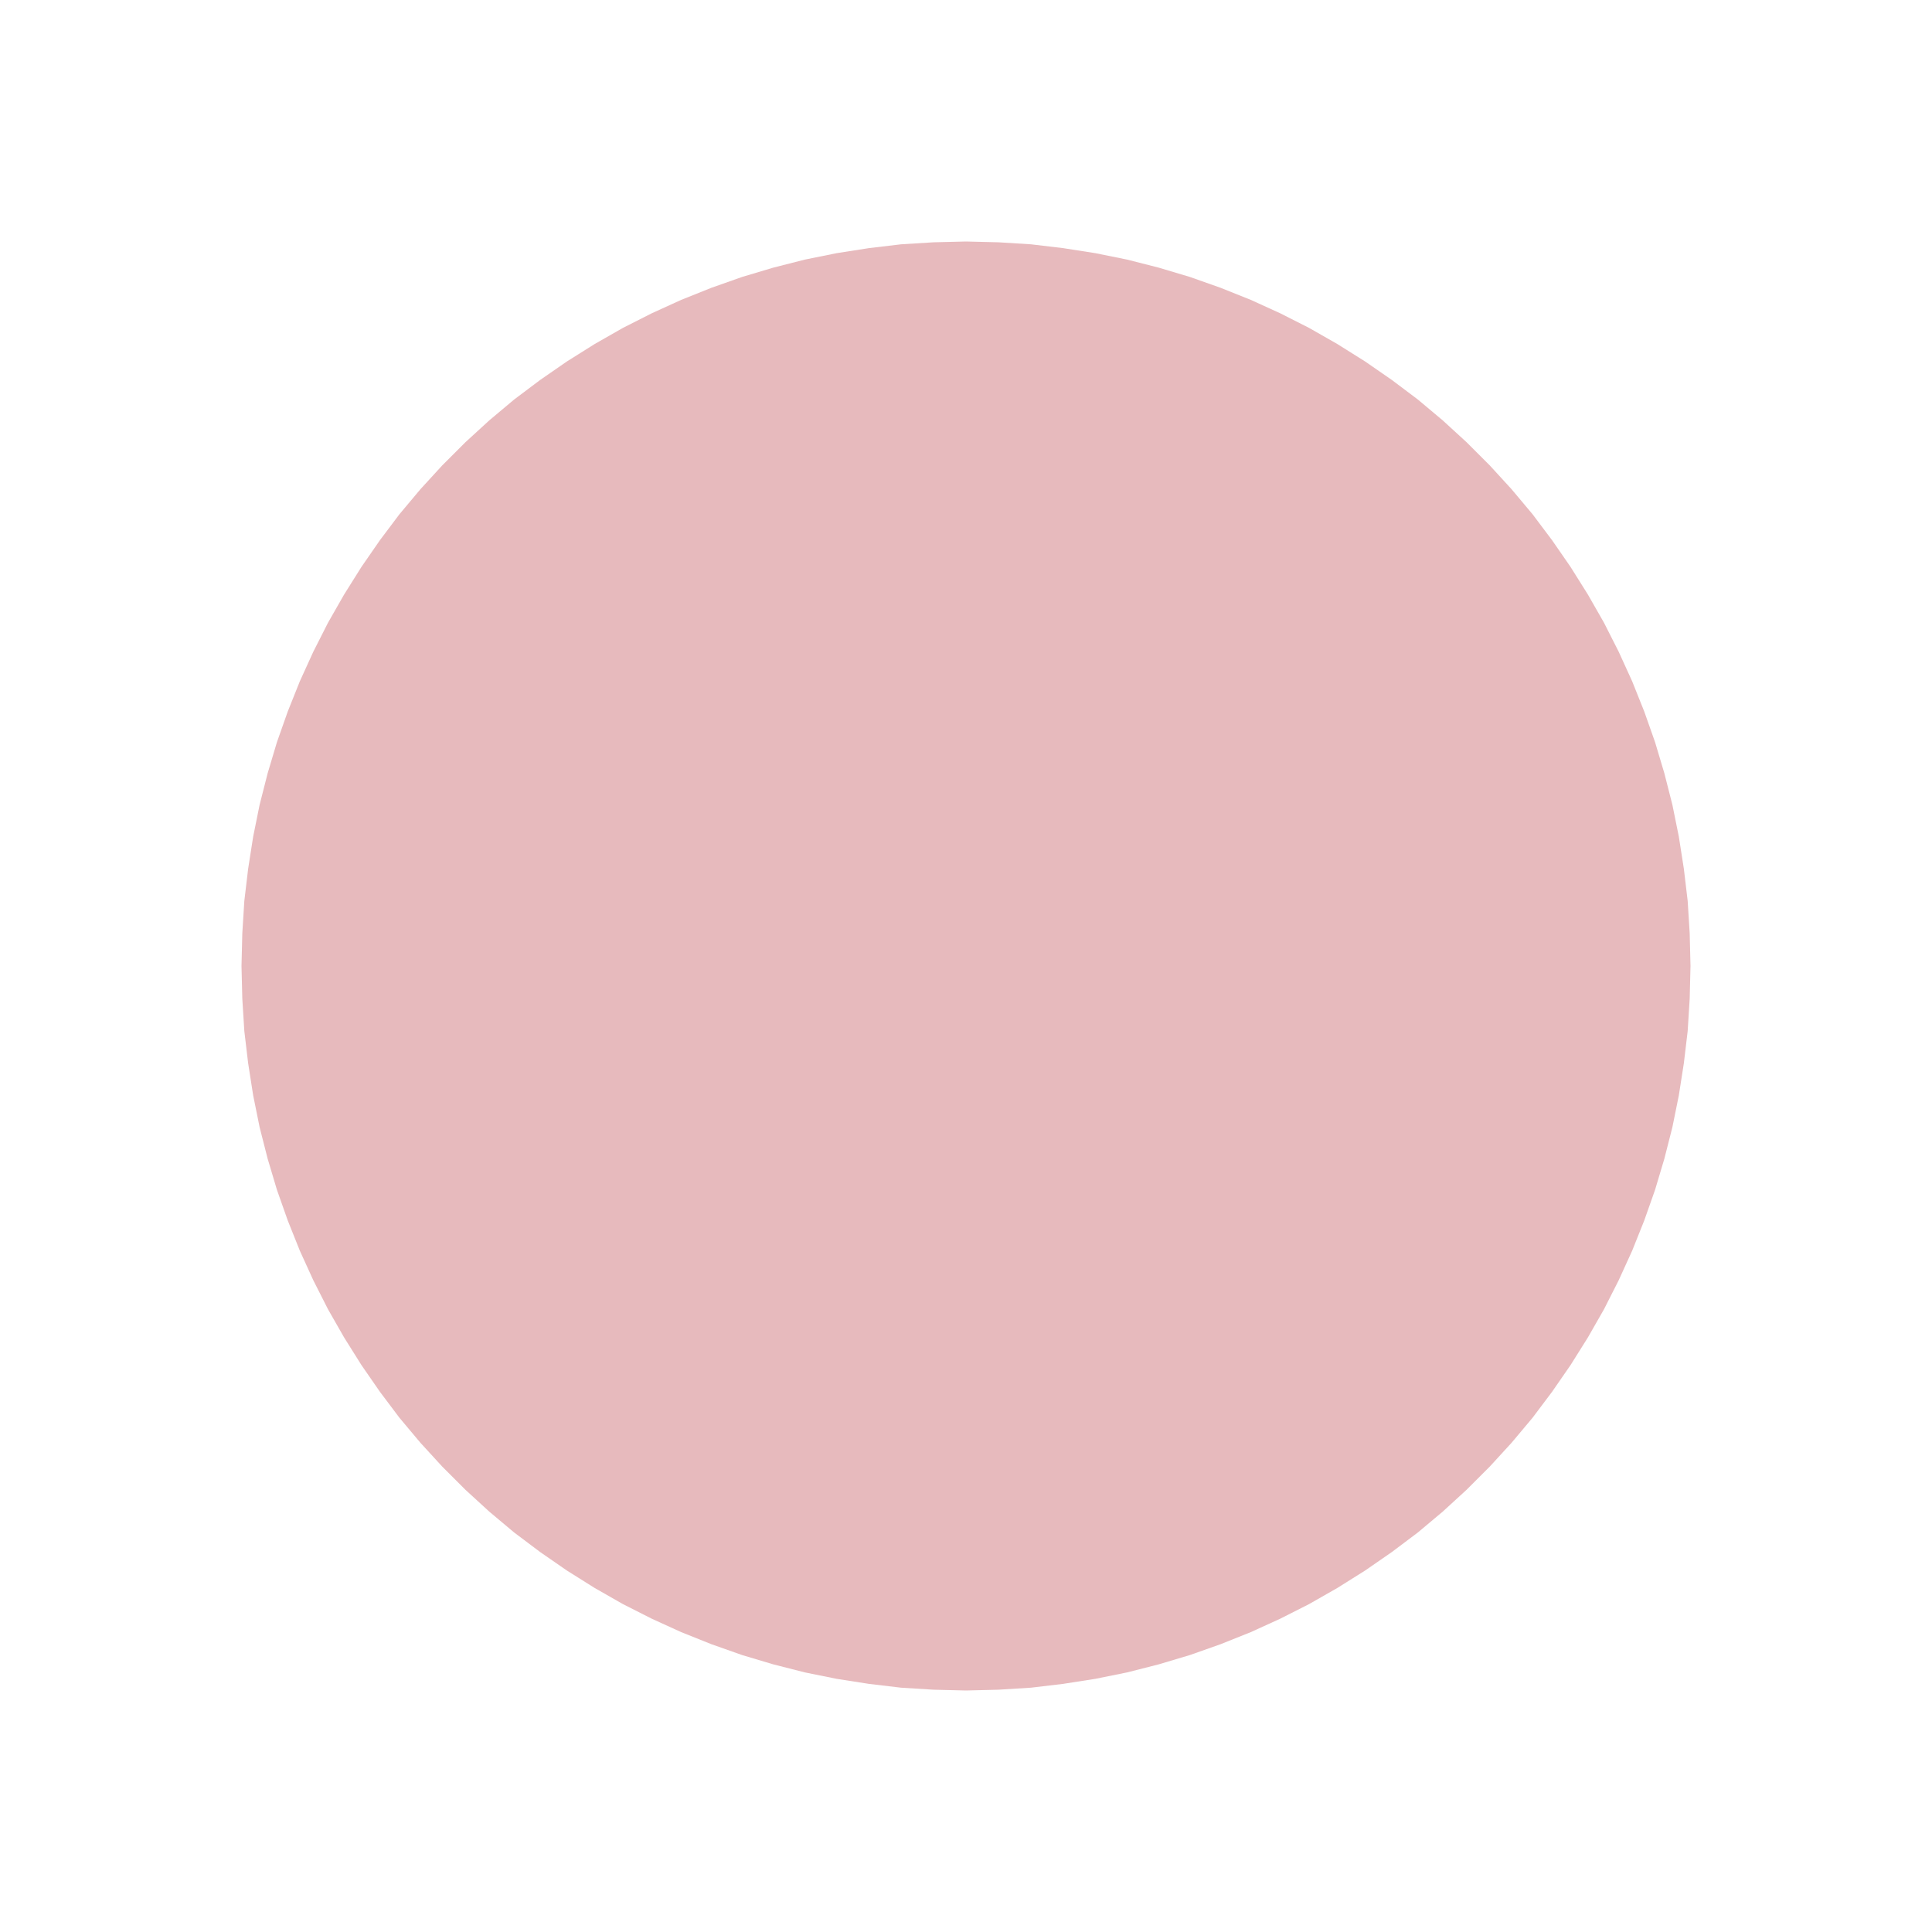
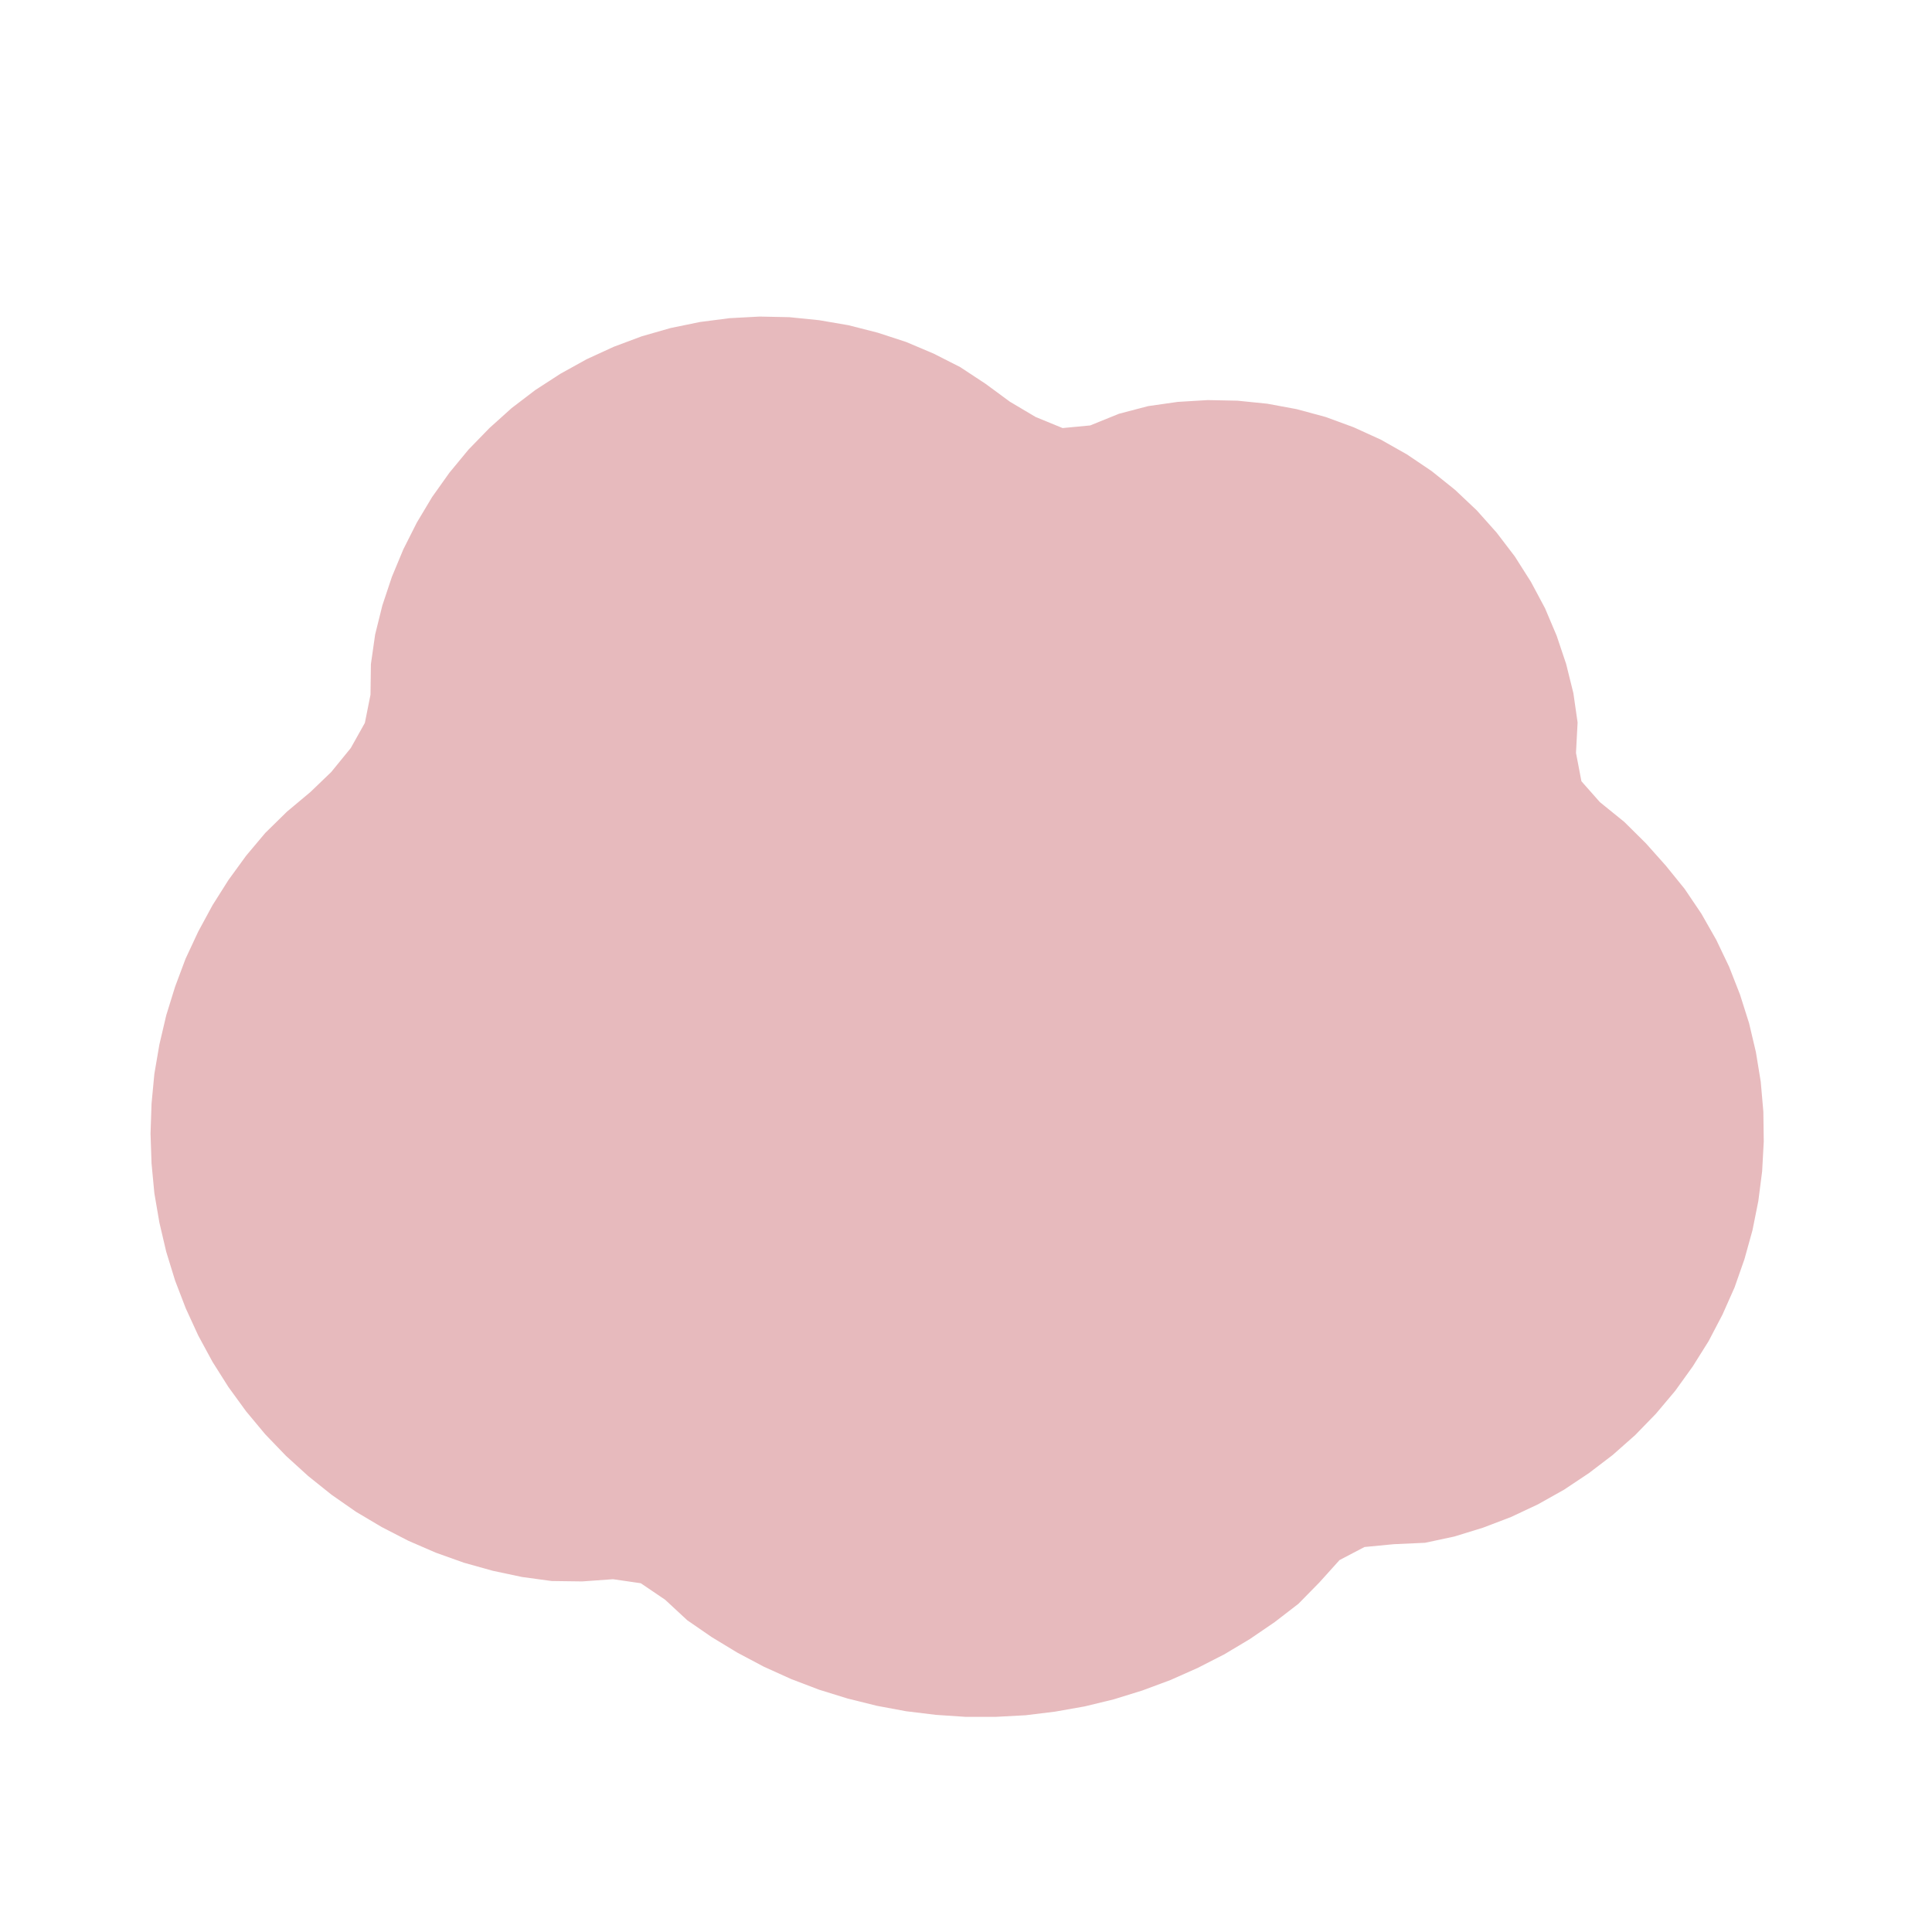
<svg xmlns="http://www.w3.org/2000/svg" viewBox="0 0 96 96" width="96" height="96">
-   <path id="govde" d="M84.00 48.00 L83.96 49.62 L83.86 51.23 L83.67 52.83 L83.42 54.43 L83.10 56.01 L82.70 57.58 L82.24 59.12 L81.70 60.65 L81.10 62.15 L80.43 63.62 L79.70 65.06 L78.90 66.46 L78.04 67.83 L77.12 69.16 L76.15 70.45 L75.11 71.69 L74.02 72.88 L72.88 74.02 L71.69 75.11 L70.45 76.15 L69.16 77.12 L67.83 78.04 L66.46 78.90 L65.06 79.70 L63.62 80.43 L62.15 81.10 L60.65 81.70 L59.12 82.24 L57.58 82.70 L56.01 83.10 L54.43 83.42 L52.83 83.67 L51.23 83.86 L49.62 83.96 L48.00 84.00 L46.38 83.96 L44.77 83.86 L43.17 83.67 L41.57 83.42 L39.99 83.10 L38.42 82.70 L36.88 82.24 L35.35 81.70 L33.85 81.10 L32.38 80.43 L30.94 79.70 L29.54 78.90 L28.17 78.04 L26.84 77.12 L25.55 76.15 L24.31 75.11 L23.12 74.02 L21.98 72.88 L20.89 71.69 L19.85 70.45 L18.88 69.16 L17.96 67.83 L17.10 66.46 L16.30 65.06 L15.57 63.62 L14.90 62.15 L14.30 60.65 L13.76 59.12 L13.30 57.58 L12.90 56.01 L12.58 54.43 L12.33 52.83 L12.14 51.23 L12.04 49.62 L12.00 48.00 L12.04 46.38 L12.14 44.77 L12.33 43.17 L12.58 41.57 L12.90 39.99 L13.30 38.42 L13.76 36.88 L14.30 35.35 L14.90 33.85 L15.57 32.38 L16.30 30.94 L17.10 29.54 L17.96 28.17 L18.88 26.84 L19.85 25.55 L20.89 24.31 L21.98 23.12 L23.12 21.98 L24.31 20.89 L25.55 19.85 L26.84 18.88 L28.17 17.96 L29.54 17.10 L30.94 16.30 L32.38 15.57 L33.85 14.90 L35.35 14.30 L36.88 13.76 L38.42 13.30 L39.99 12.90 L41.57 12.58 L43.17 12.33 L44.77 12.14 L46.38 12.04 L48.00 12.00 L49.62 12.04 L51.23 12.14 L52.83 12.33 L54.43 12.58 L56.01 12.90 L57.58 13.30 L59.12 13.76 L60.65 14.30 L62.15 14.90 L63.62 15.57 L65.06 16.30 L66.46 17.10 L67.83 17.96 L69.16 18.88 L70.45 19.85 L71.69 20.89 L72.88 21.98 L74.02 23.12 L75.11 24.31 L76.15 25.55 L77.12 26.84 L78.04 28.17 L78.90 29.54 L79.70 30.94 L80.43 32.38 L81.10 33.85 L81.70 35.35 L82.24 36.88 L82.70 38.42 L83.10 39.99 L83.42 41.57 L83.67 43.17 L83.86 44.77 L83.96 46.38 Z" fill="#E7BABD" />
+   <path id="govde" d="M85.92 48.04 L86.46 49.42 L86.91 50.84 L87.25 52.28 L87.49 53.75 L87.62 55.24 L87.64 56.72 L87.56 58.20 L87.37 59.68 L87.08 61.13 L86.68 62.57 L86.19 63.97 L85.59 65.32 L84.90 66.64 L84.11 67.90 L83.24 69.11 L82.28 70.25 L81.25 71.31 L80.13 72.30 L78.95 73.20 L77.72 74.02 L76.42 74.75 L75.08 75.38 L73.69 75.91 L72.26 76.35 L70.81 76.66 L69.26 76.73 L67.80 76.87 L66.56 77.52 L65.56 78.63 L64.52 79.69 L63.34 80.60 L62.11 81.44 L60.84 82.20 L59.51 82.88 L58.16 83.48 L56.76 84.00 L55.34 84.44 L53.90 84.79 L52.43 85.05 L50.96 85.23 L49.47 85.31 L47.99 85.31 L46.50 85.21 L45.02 85.03 L43.57 84.76 L42.12 84.40 L40.70 83.96 L39.31 83.43 L37.96 82.82 L36.64 82.12 L35.37 81.35 L34.15 80.51 L33.05 79.49 L31.84 78.67 L30.46 78.47 L28.93 78.58 L27.41 78.56 L25.94 78.36 L24.48 78.05 L23.05 77.65 L21.65 77.15 L20.29 76.56 L18.97 75.88 L17.69 75.12 L16.47 74.27 L15.31 73.34 L14.21 72.34 L13.18 71.27 L12.23 70.13 L11.35 68.92 L10.56 67.67 L9.85 66.36 L9.23 65.01 L8.70 63.63 L8.26 62.20 L7.92 60.75 L7.67 59.29 L7.53 57.81 L7.48 56.33 L7.53 54.84 L7.67 53.36 L7.92 51.90 L8.26 50.45 L8.70 49.03 L9.22 47.64 L9.85 46.29 L10.56 44.98 L11.35 43.73 L12.23 42.52 L13.18 41.39 L14.26 40.33 L15.43 39.35 L16.46 38.36 L17.43 37.17 L18.13 35.92 L18.41 34.52 L18.43 33.00 L18.64 31.53 L19.00 30.08 L19.47 28.67 L20.04 27.30 L20.71 25.97 L21.47 24.70 L22.33 23.49 L23.28 22.34 L24.32 21.27 L25.42 20.28 L26.60 19.38 L27.85 18.57 L29.15 17.85 L30.50 17.23 L31.89 16.71 L33.32 16.30 L34.78 16.00 L36.25 15.81 L37.74 15.73 L39.22 15.76 L40.70 15.91 L42.16 16.16 L43.61 16.53 L45.02 16.99 L46.39 17.57 L47.71 18.24 L48.97 19.07 L50.18 19.96 L51.46 20.72 L52.80 21.27 L54.17 21.14 L55.60 20.56 L57.05 20.18 L58.52 19.97 L60.01 19.88 L61.49 19.91 L62.97 20.06 L64.43 20.33 L65.87 20.72 L67.26 21.23 L68.62 21.85 L69.91 22.58 L71.14 23.41 L72.30 24.34 L73.38 25.36 L74.37 26.47 L75.27 27.65 L76.07 28.91 L76.77 30.22 L77.35 31.59 L77.82 32.99 L78.18 34.44 L78.39 35.90 L78.31 37.41 L78.58 38.82 L79.50 39.86 L80.71 40.84 L81.78 41.90 L82.77 43.01 L83.71 44.17 L84.54 45.40 L85.28 46.70 Z" fill="#E7BABD" />
</svg>
